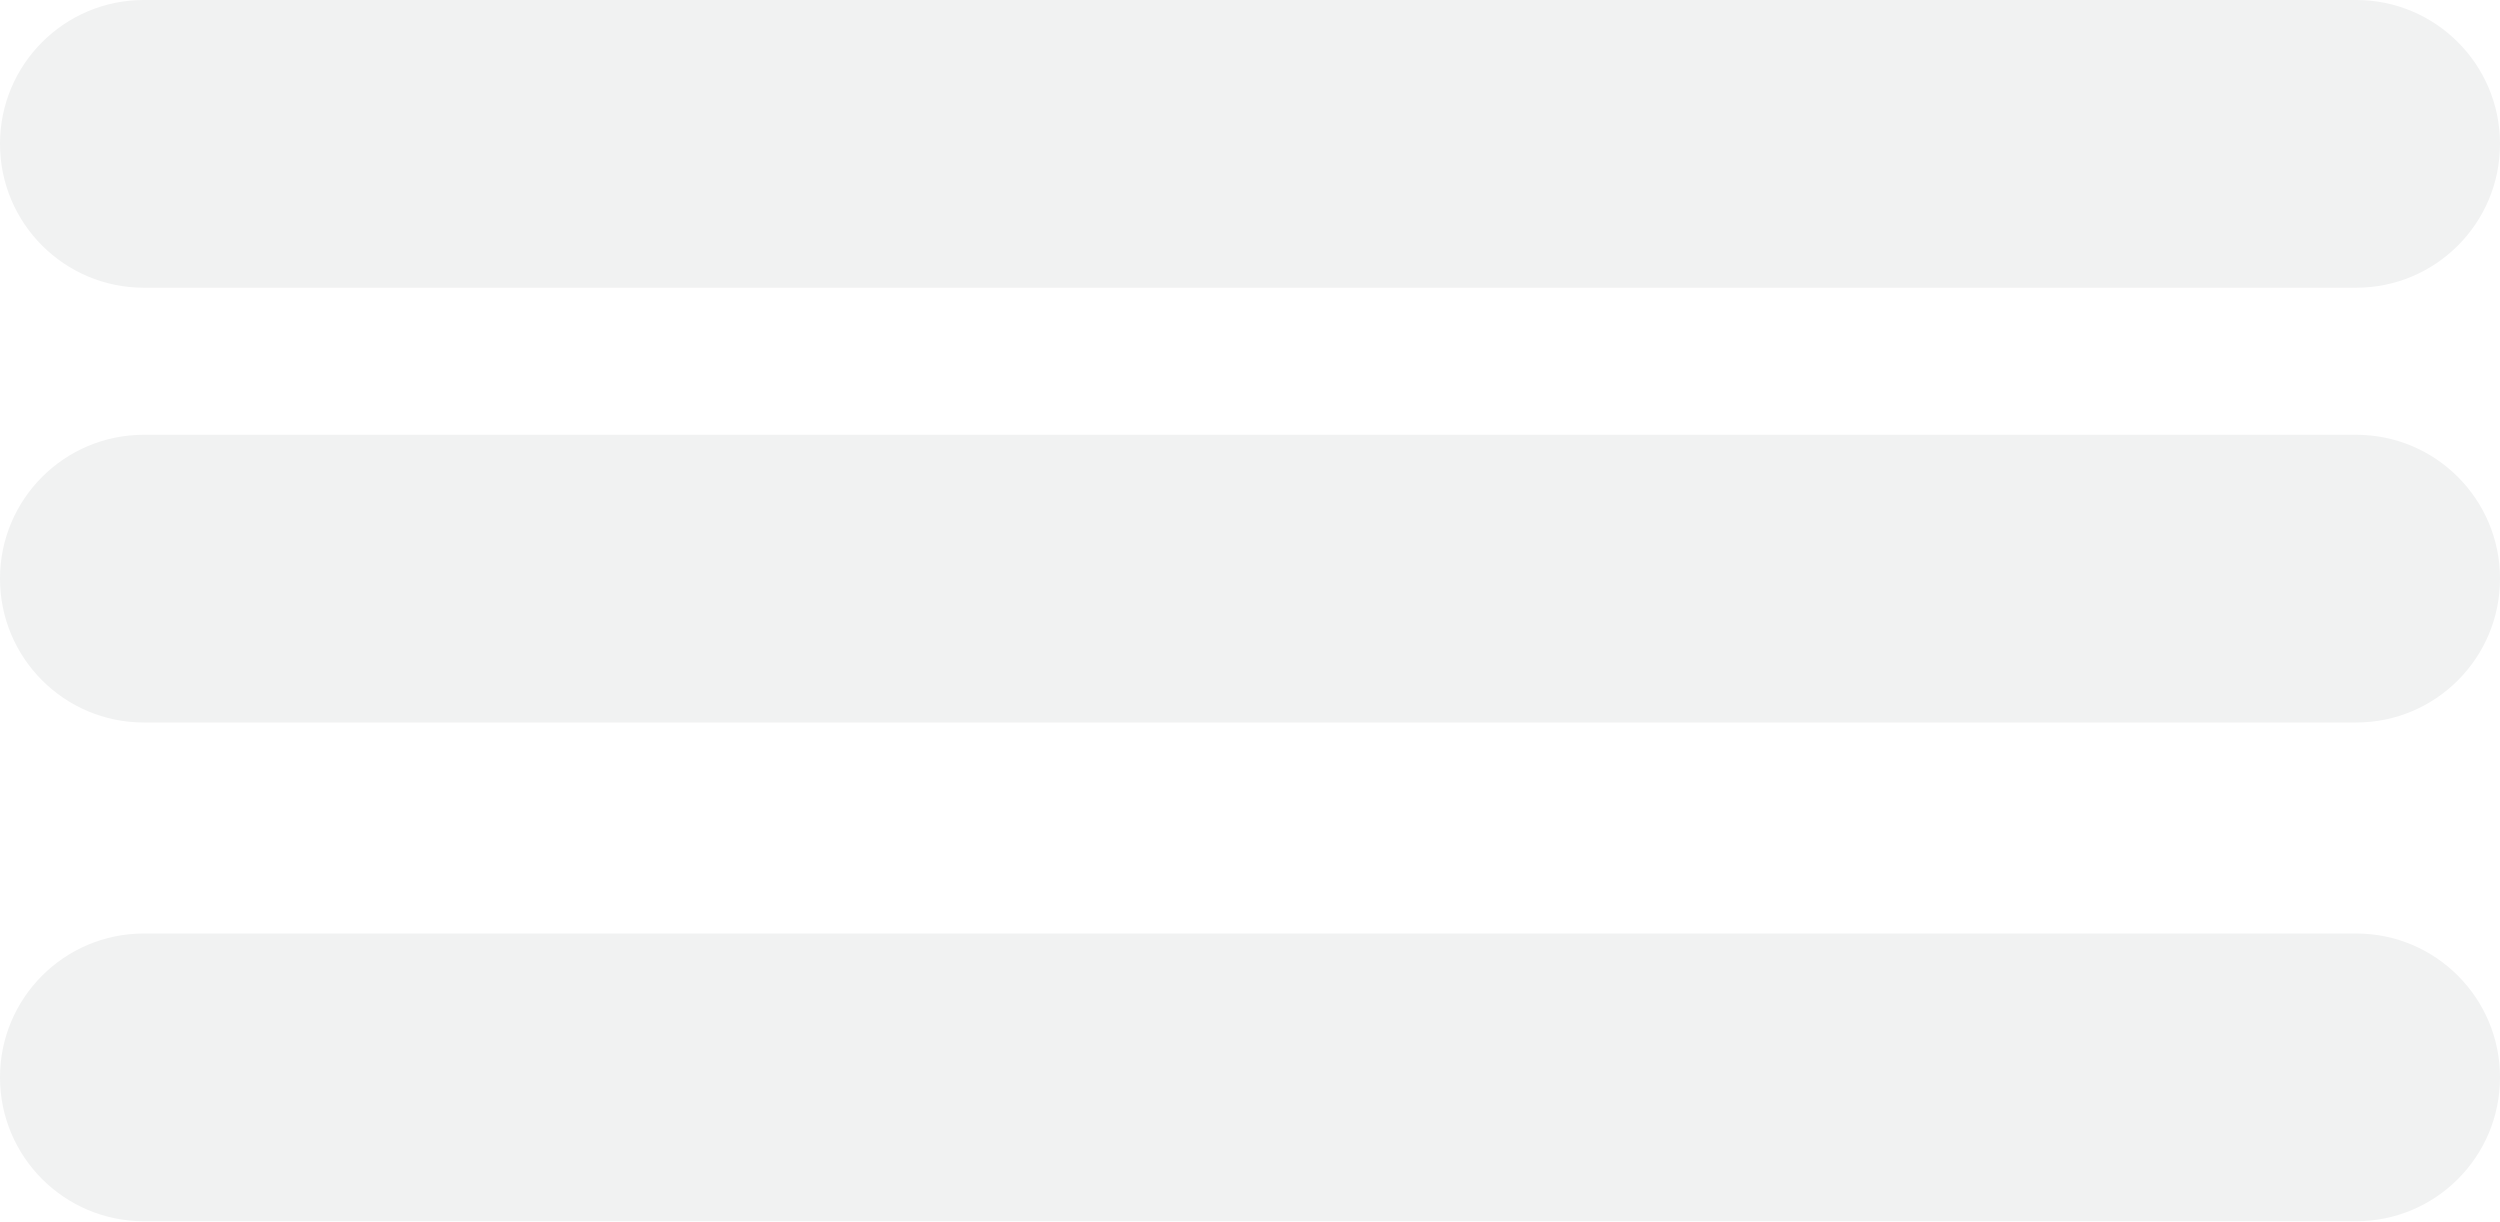
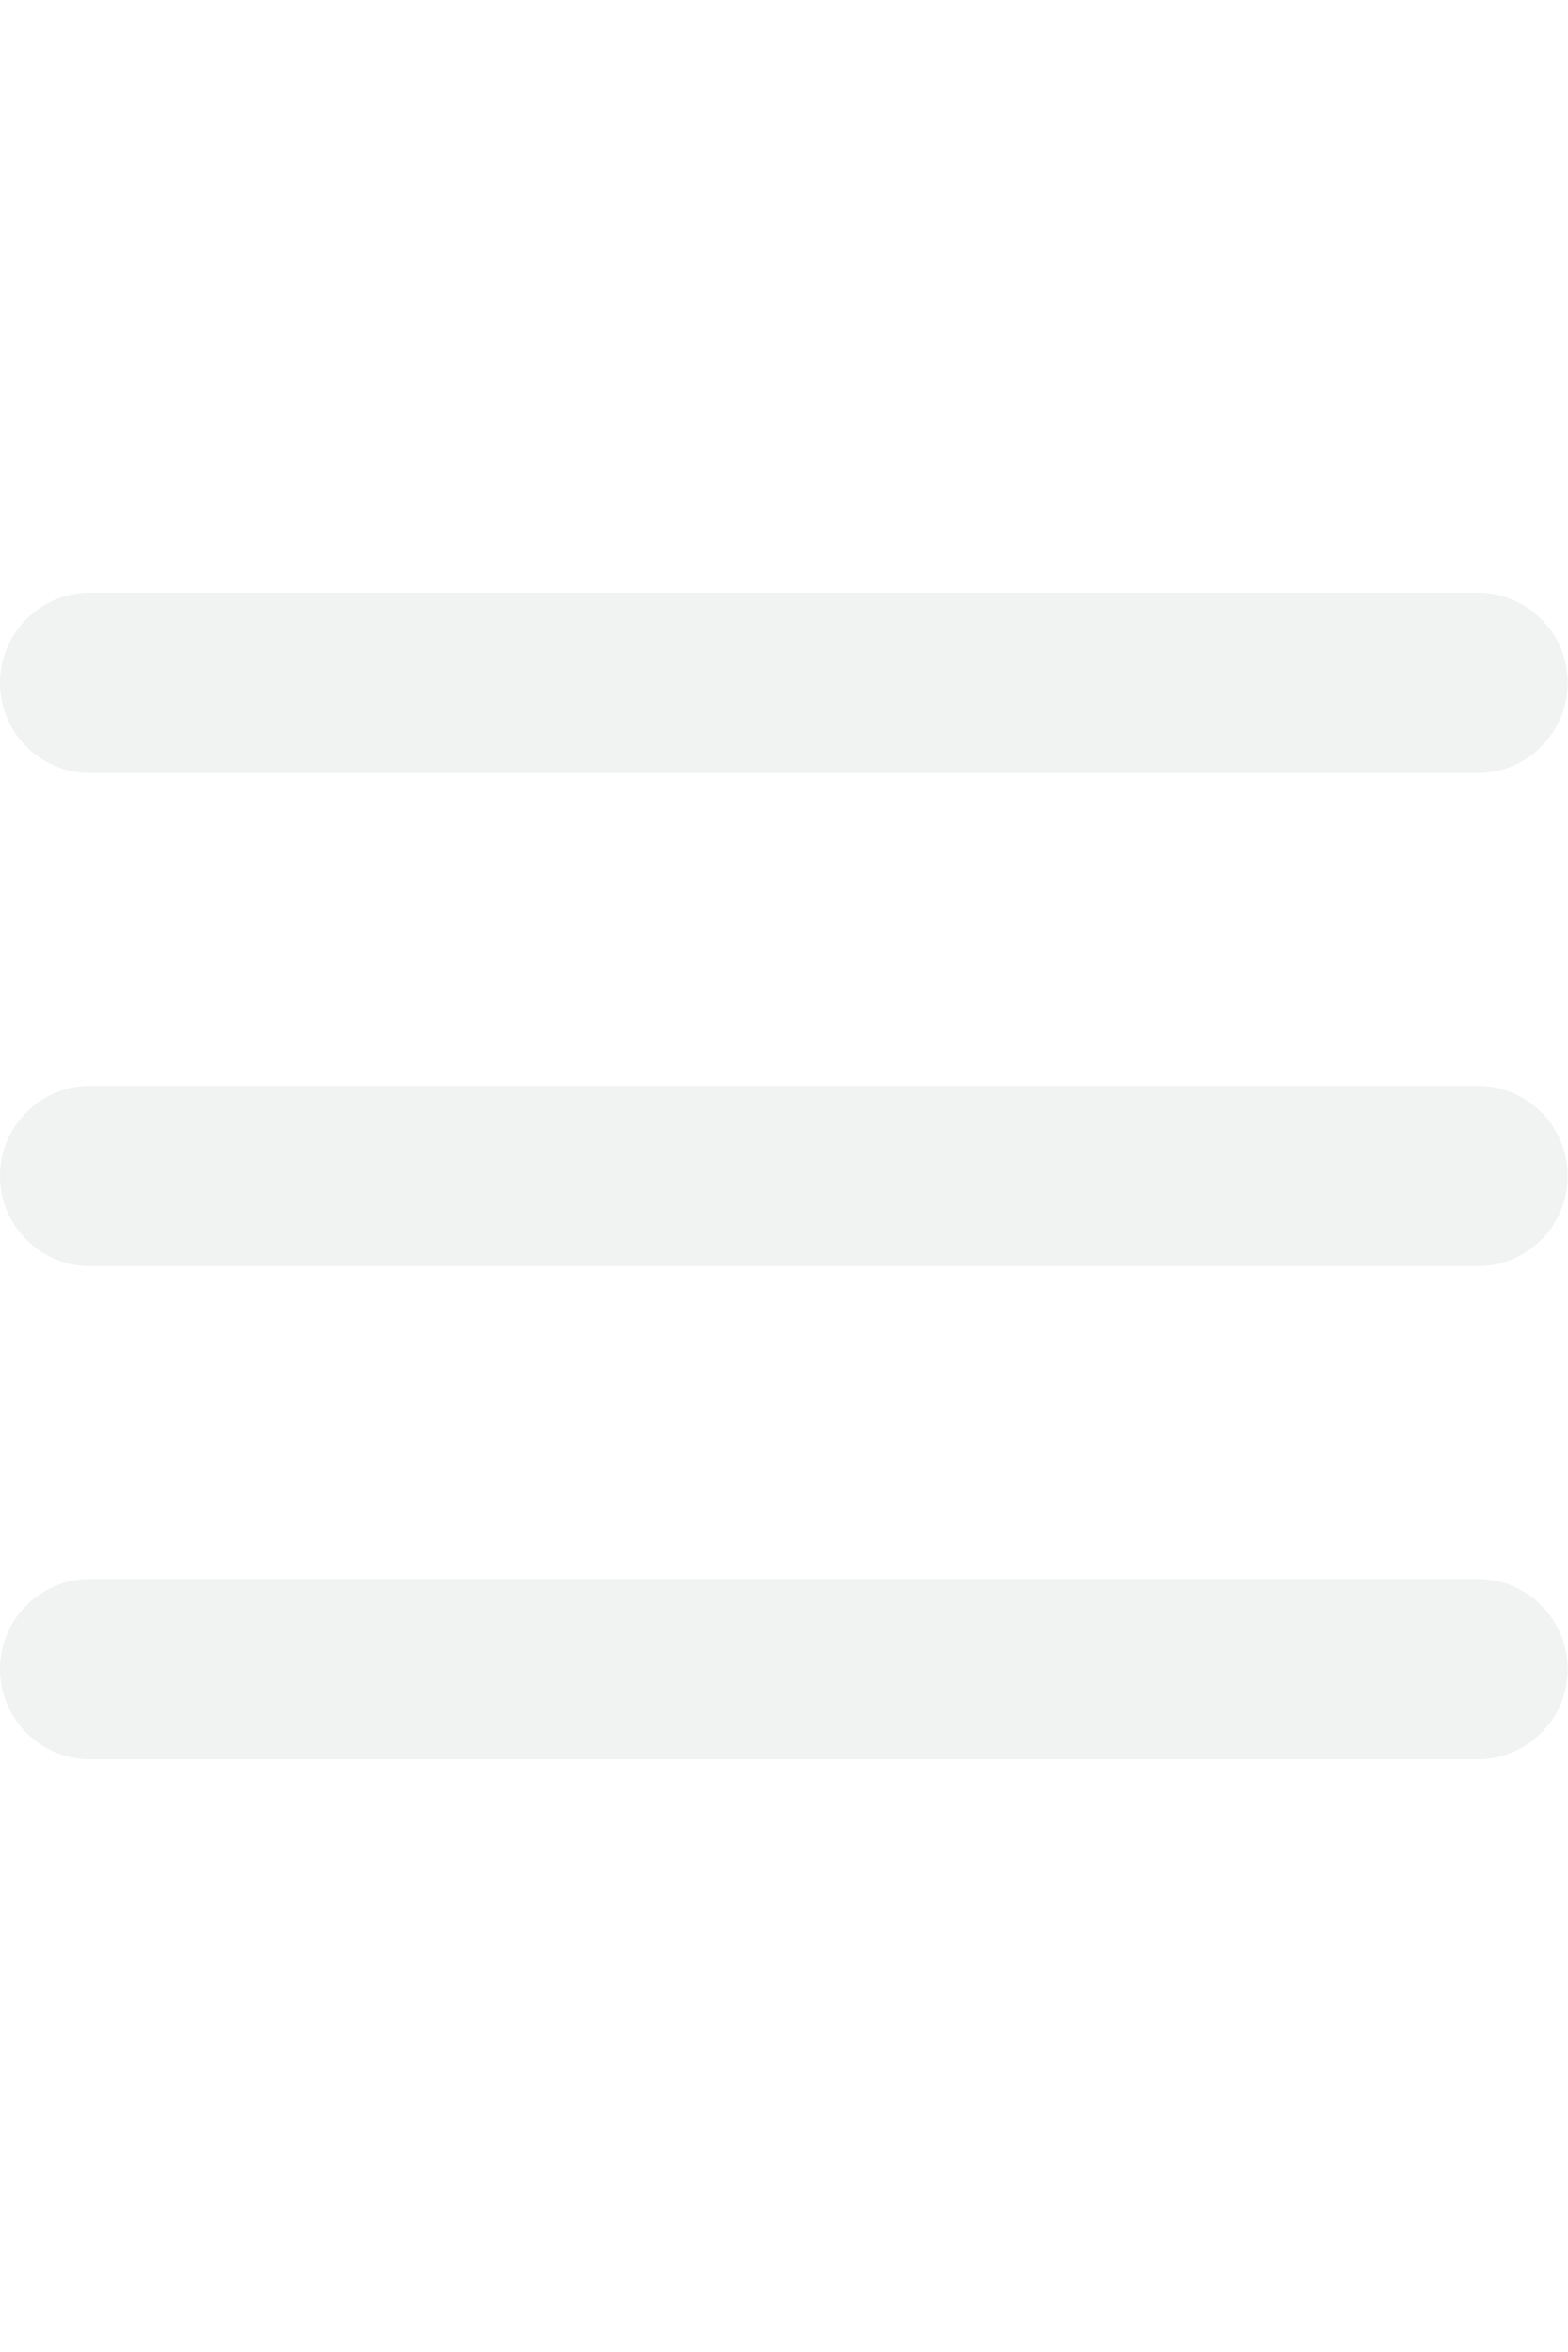
- <svg xmlns="http://www.w3.org/2000/svg" version="1.1" id="Layer_1" x="0px" y="0px" viewBox="0 0 271.704 132.725" enable-background="new 0 0 271.704 132.725" xml:space="preserve">
-   <path fill="#F1F2F2" d="M271.704,15.635c0,8.635-7,15.635-15.635,15.635H15.635C7,31.27,0,24.27,0,15.635l0,0C0,7,7,0,15.635,0  h240.434C264.704,0,271.704,7,271.704,15.635L271.704,15.635z" />
-   <path fill="#F1F2F2" d="M271.704,62.888c0,8.635-7,15.635-15.635,15.635H15.635C7,78.523,0,71.523,0,62.888l0,0  c0-8.635,7-15.635,15.635-15.635h240.434C264.704,47.253,271.704,54.253,271.704,62.888L271.704,62.888z" />
-   <path fill="#F1F2F2" d="M271.704,117.09c0,8.635-7,15.635-15.635,15.635H15.635C7,132.725,0,125.725,0,117.09l0,0  c0-8.635,7-15.635,15.635-15.635h240.434C264.704,101.455,271.704,108.455,271.704,117.09L271.704,117.09z" />
+ <svg xmlns="http://www.w3.org/2000/svg" version="1.1" id="Layer_1" x="0px" y="0px" viewBox="0 0 1728 2592" enable-background="new 0 0 1728 2592" xml:space="preserve">
+   <path fill="#F1F2F2" d="M1728,752.5c0,54.9-44.5,99.4-99.4,99.4H99.4C44.5,852,0,807.5,0,752.5l0,0c0-54.9,44.5-99.4,99.4-99.4  h1529.1C1683.5,653.1,1728,697.6,1728,752.5L1728,752.5z" />
+   <path fill="#F1F2F2" d="M1728,1296c0,54.9-44.5,99.4-99.4,99.4H99.4c-54.9,0-99.4-44.5-99.4-99.4l0,0c0-54.9,44.5-99.4,99.4-99.4  h1529.1C1683.5,1196.6,1728,1241.1,1728,1296L1728,1296z" />
+   <path fill="#F1F2F2" d="M1728,1839.5c0,54.9-44.5,99.4-99.4,99.4H99.4c-54.9,0-99.4-44.5-99.4-99.4l0,0c0-54.9,44.5-99.4,99.4-99.4  h1529.1C1683.5,1740,1728,1784.5,1728,1839.5L1728,1839.5z" />
</svg>
